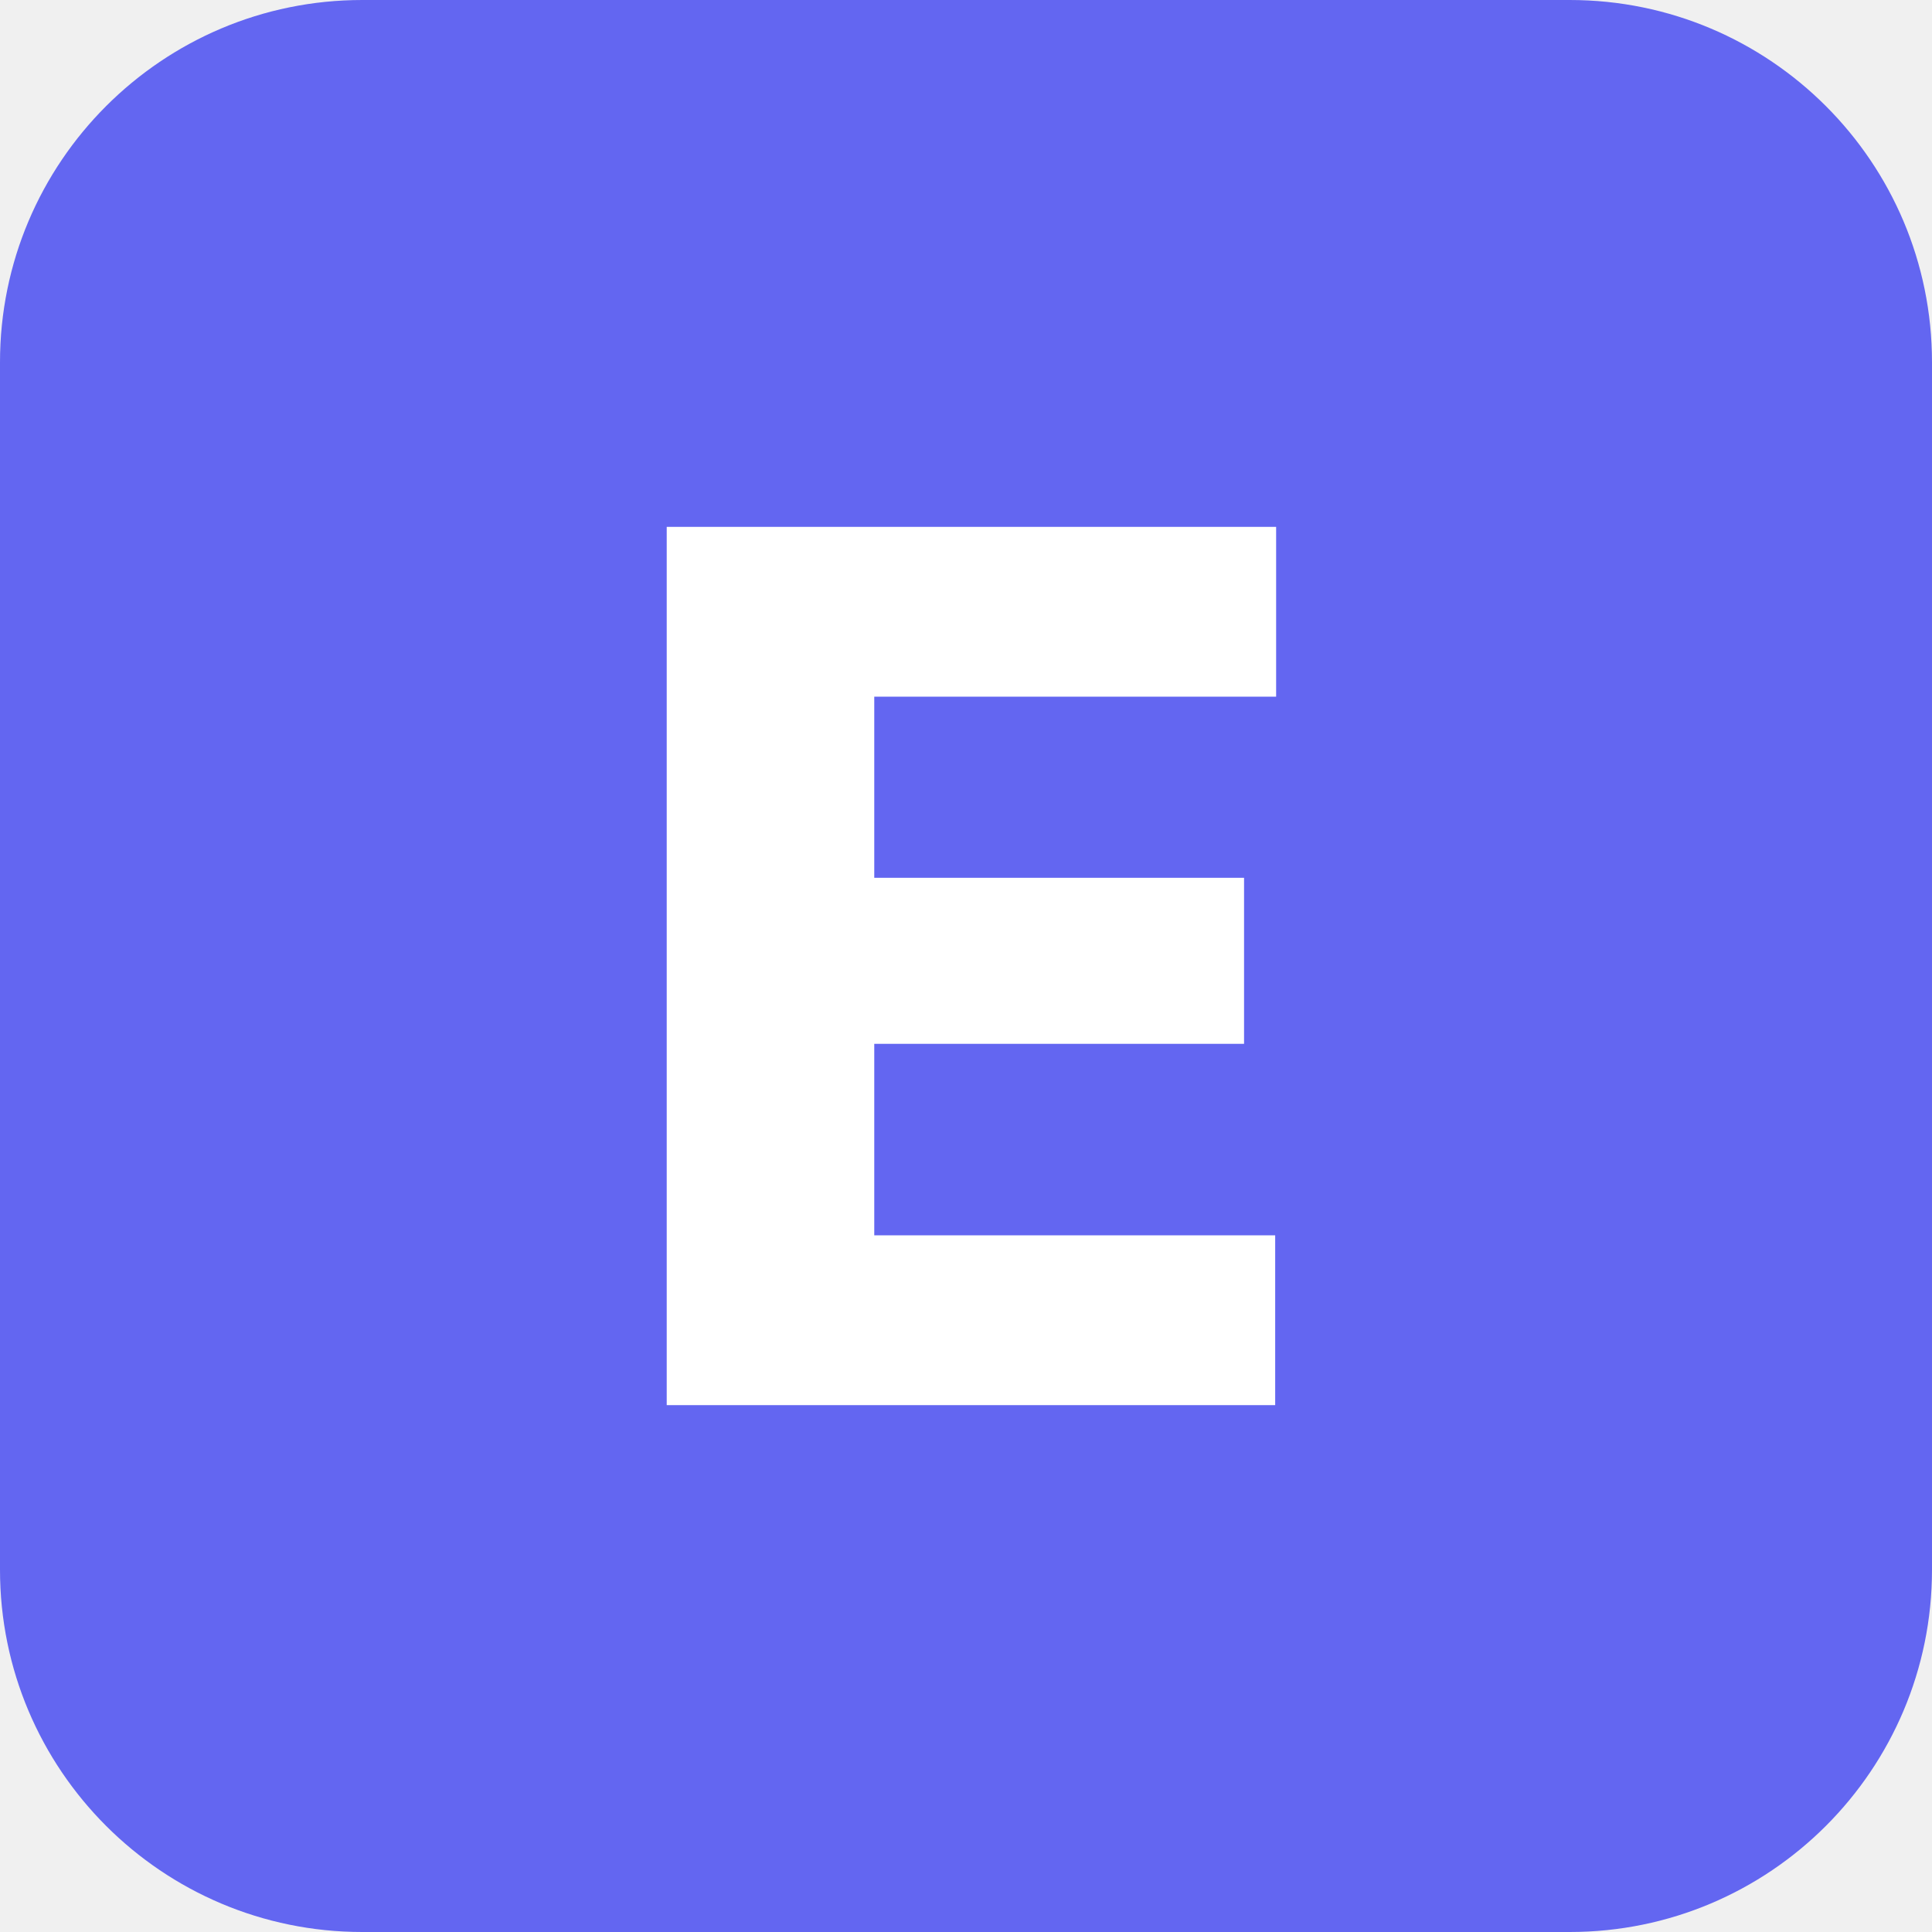
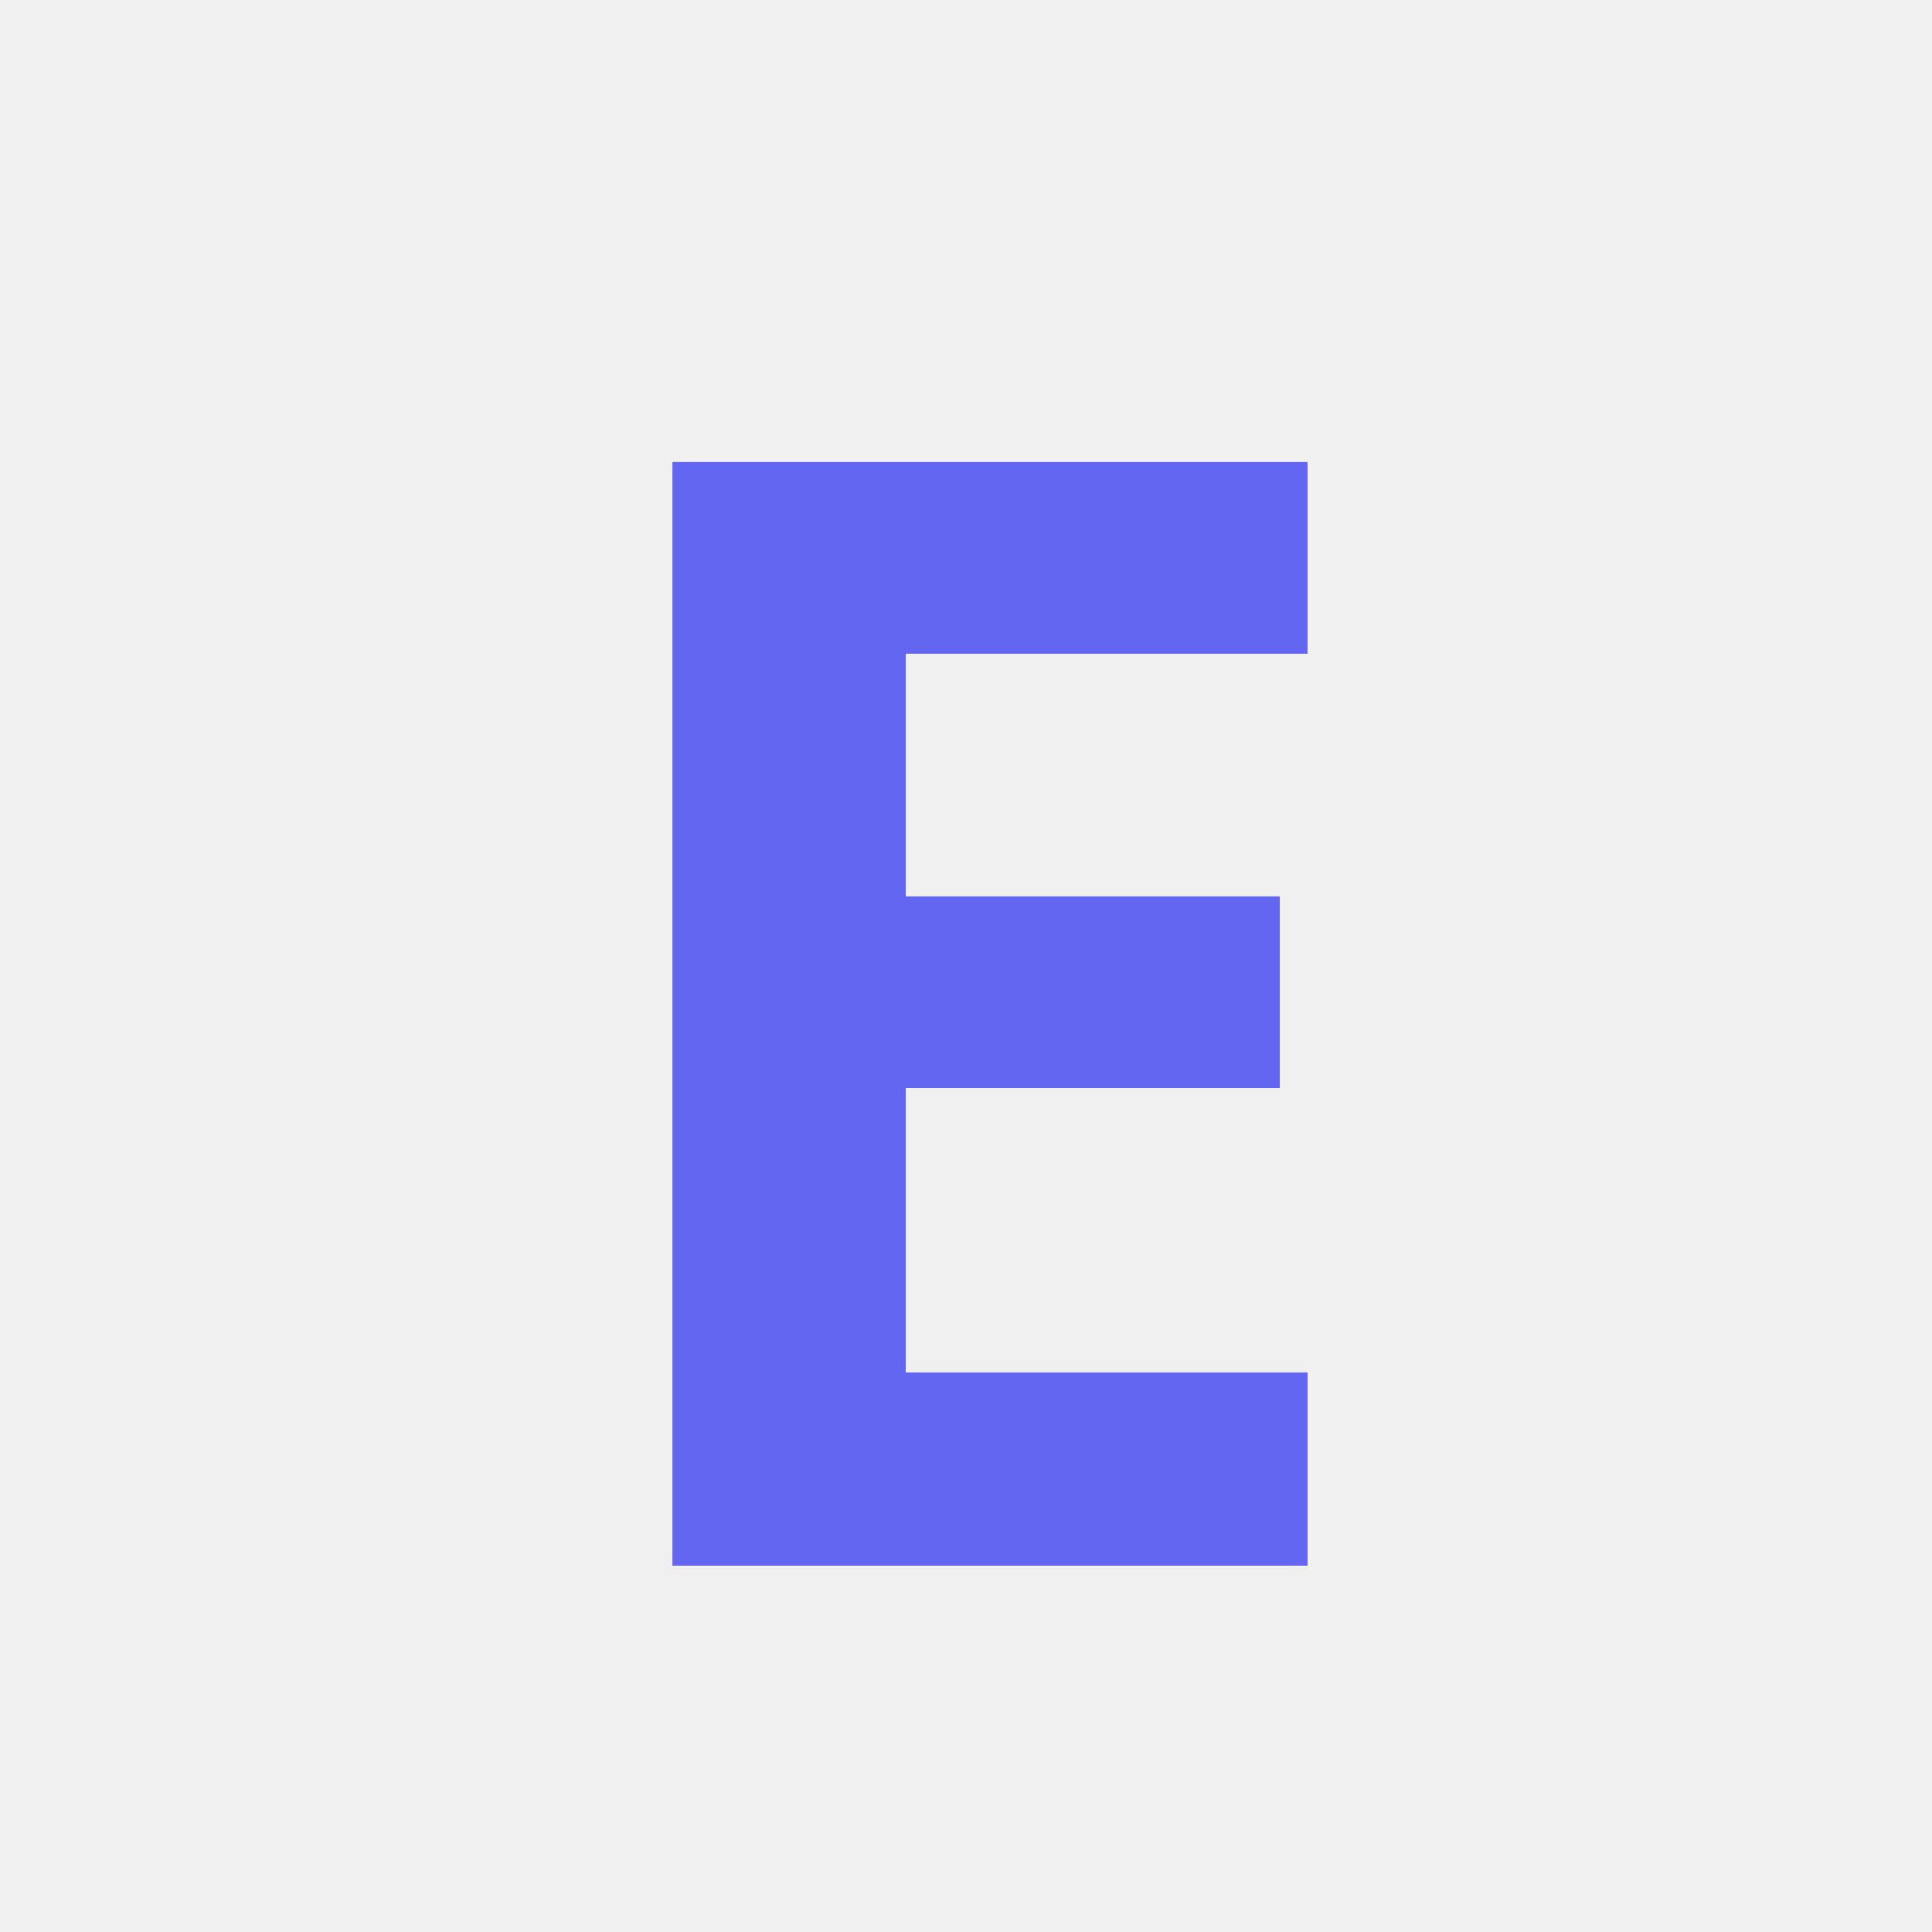
- <svg xmlns="http://www.w3.org/2000/svg" viewBox="0 0 32 32" width="32" height="32">
-   <rect width="32" height="32" rx="6" fill="#6366f1" />
-   <text x="50%" y="50%" dominant-baseline="central" text-anchor="middle" font-family="system-ui, -apple-system, sans-serif" font-weight="800" font-size="20" fill="white">E</text>
+ <svg xmlns="http://www.w3.org/2000/svg" viewBox="0 0 100 100">
+   <text x="50%" y="50%" dominant-baseline="central" text-anchor="middle" font-family="sans-serif" font-weight="bold" font-size="80" fill="#6366f1">E</text>
</svg>
